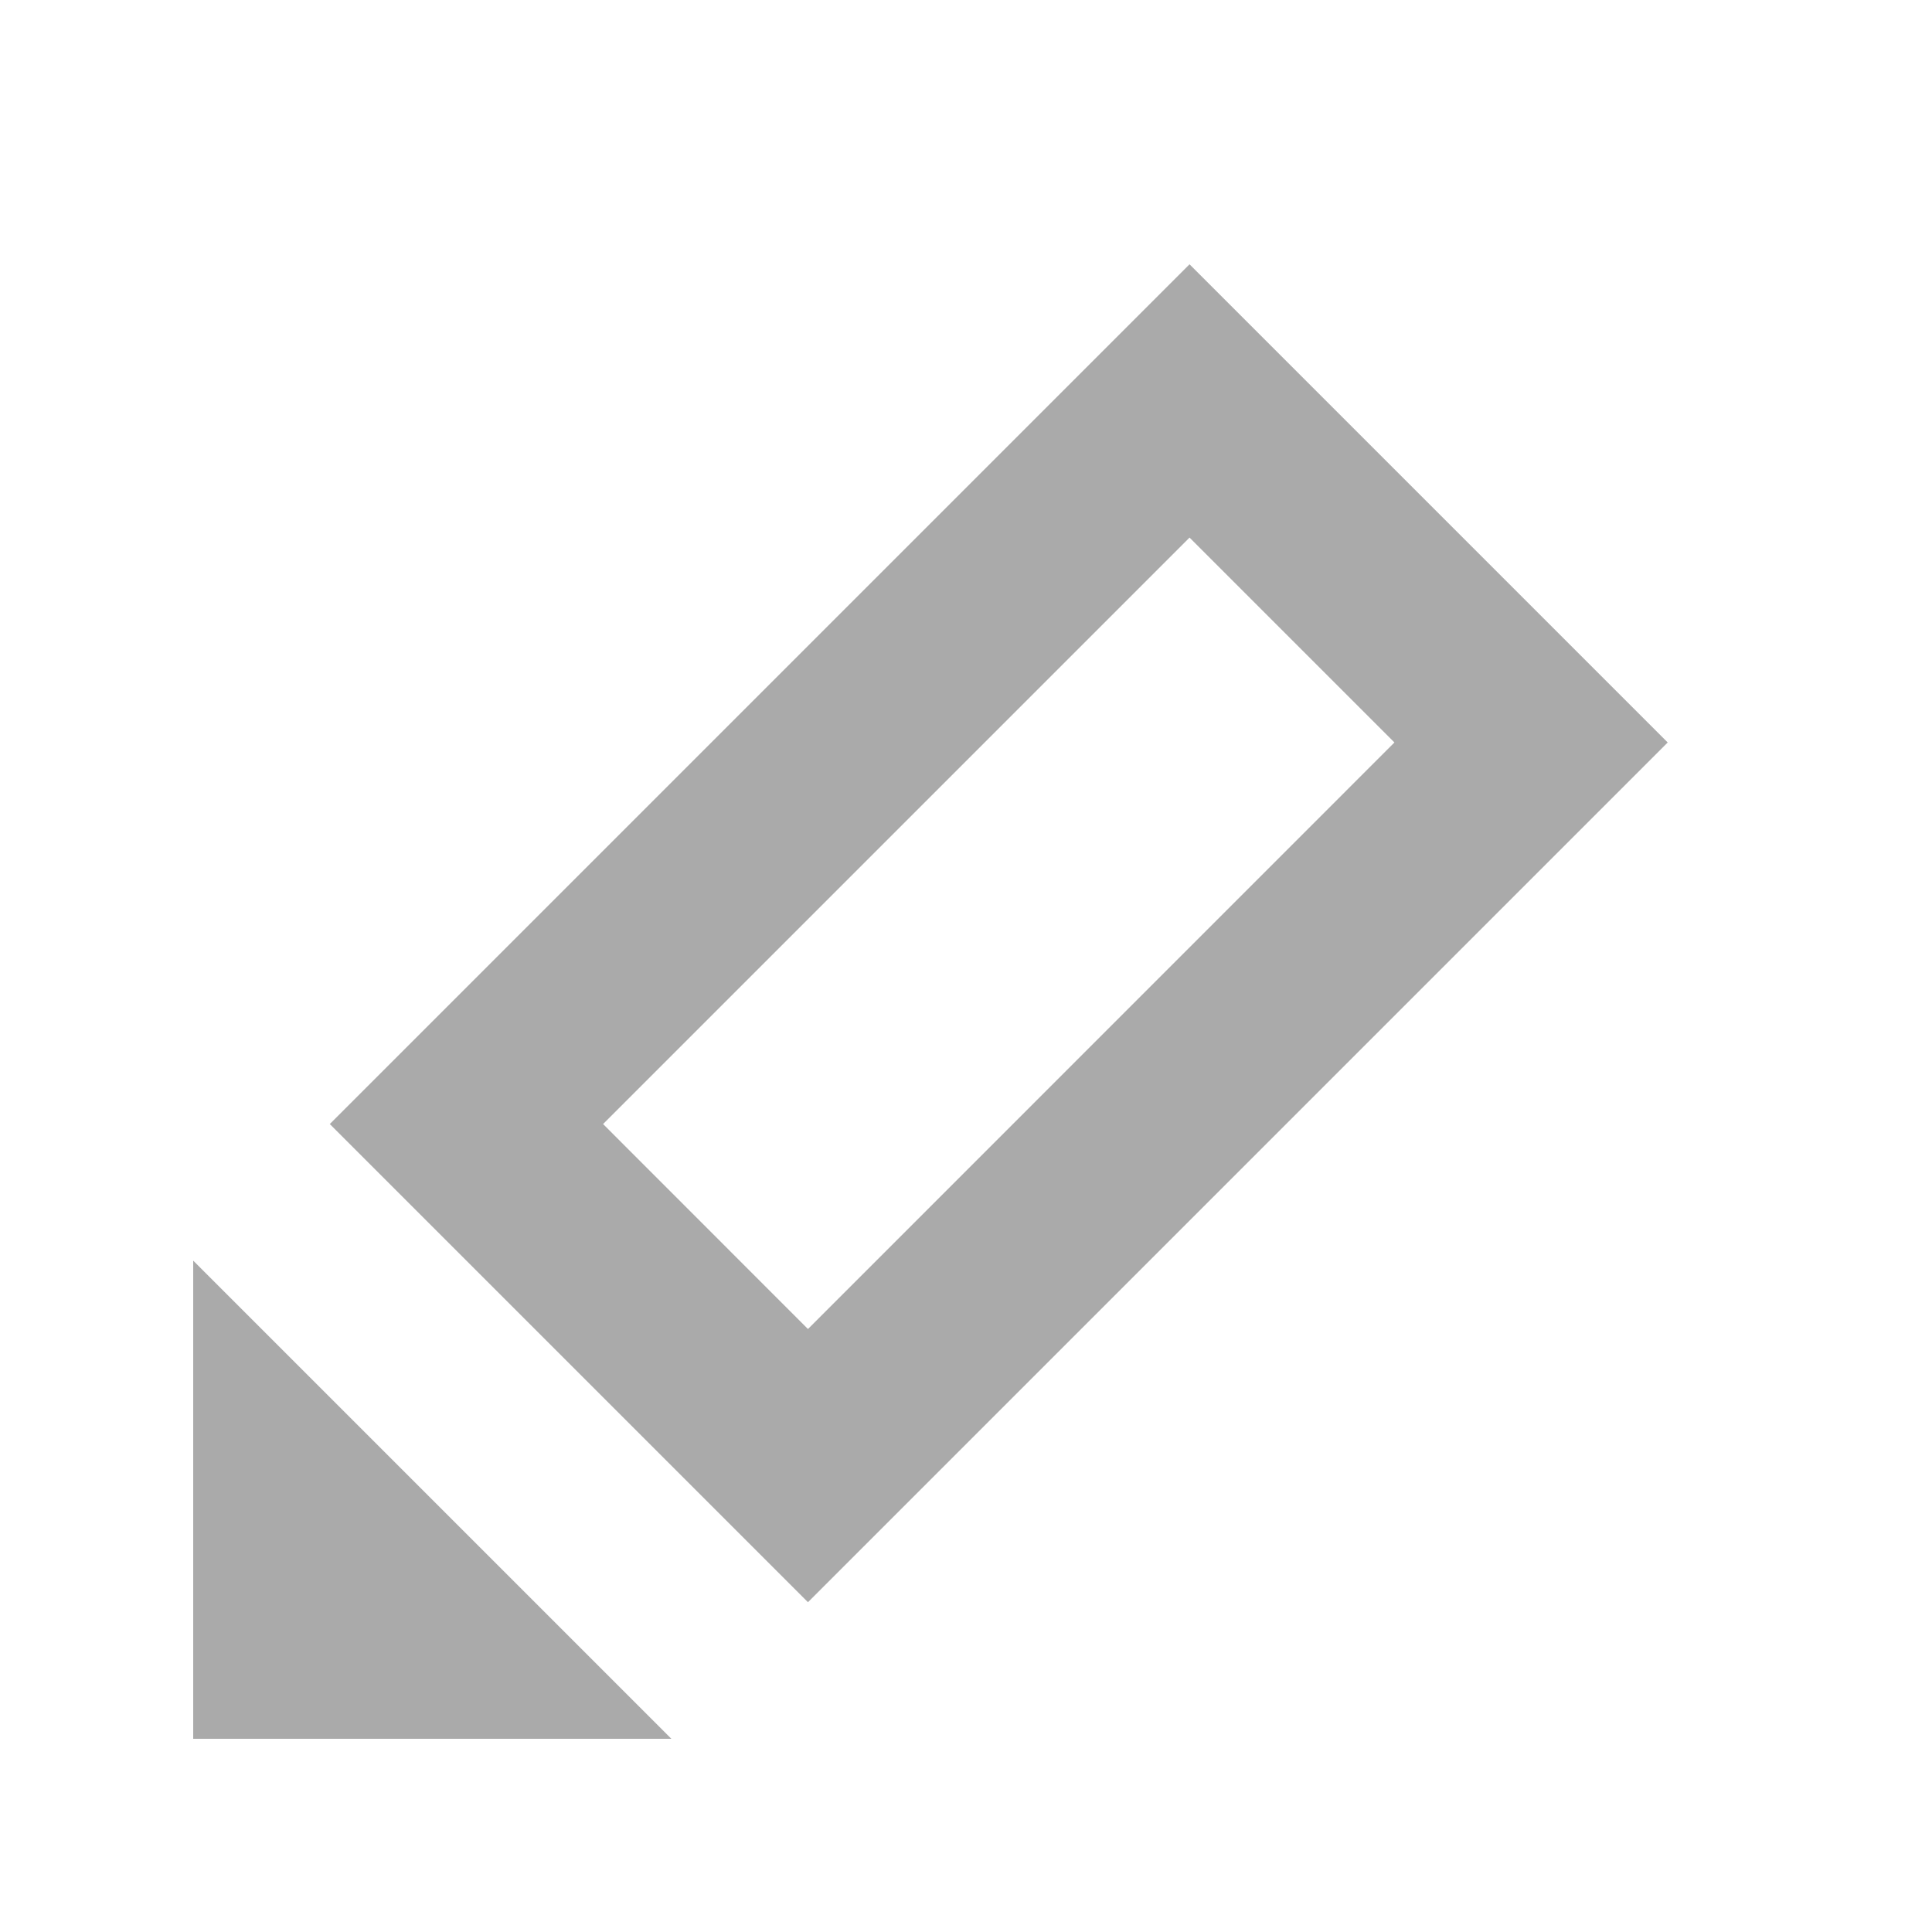
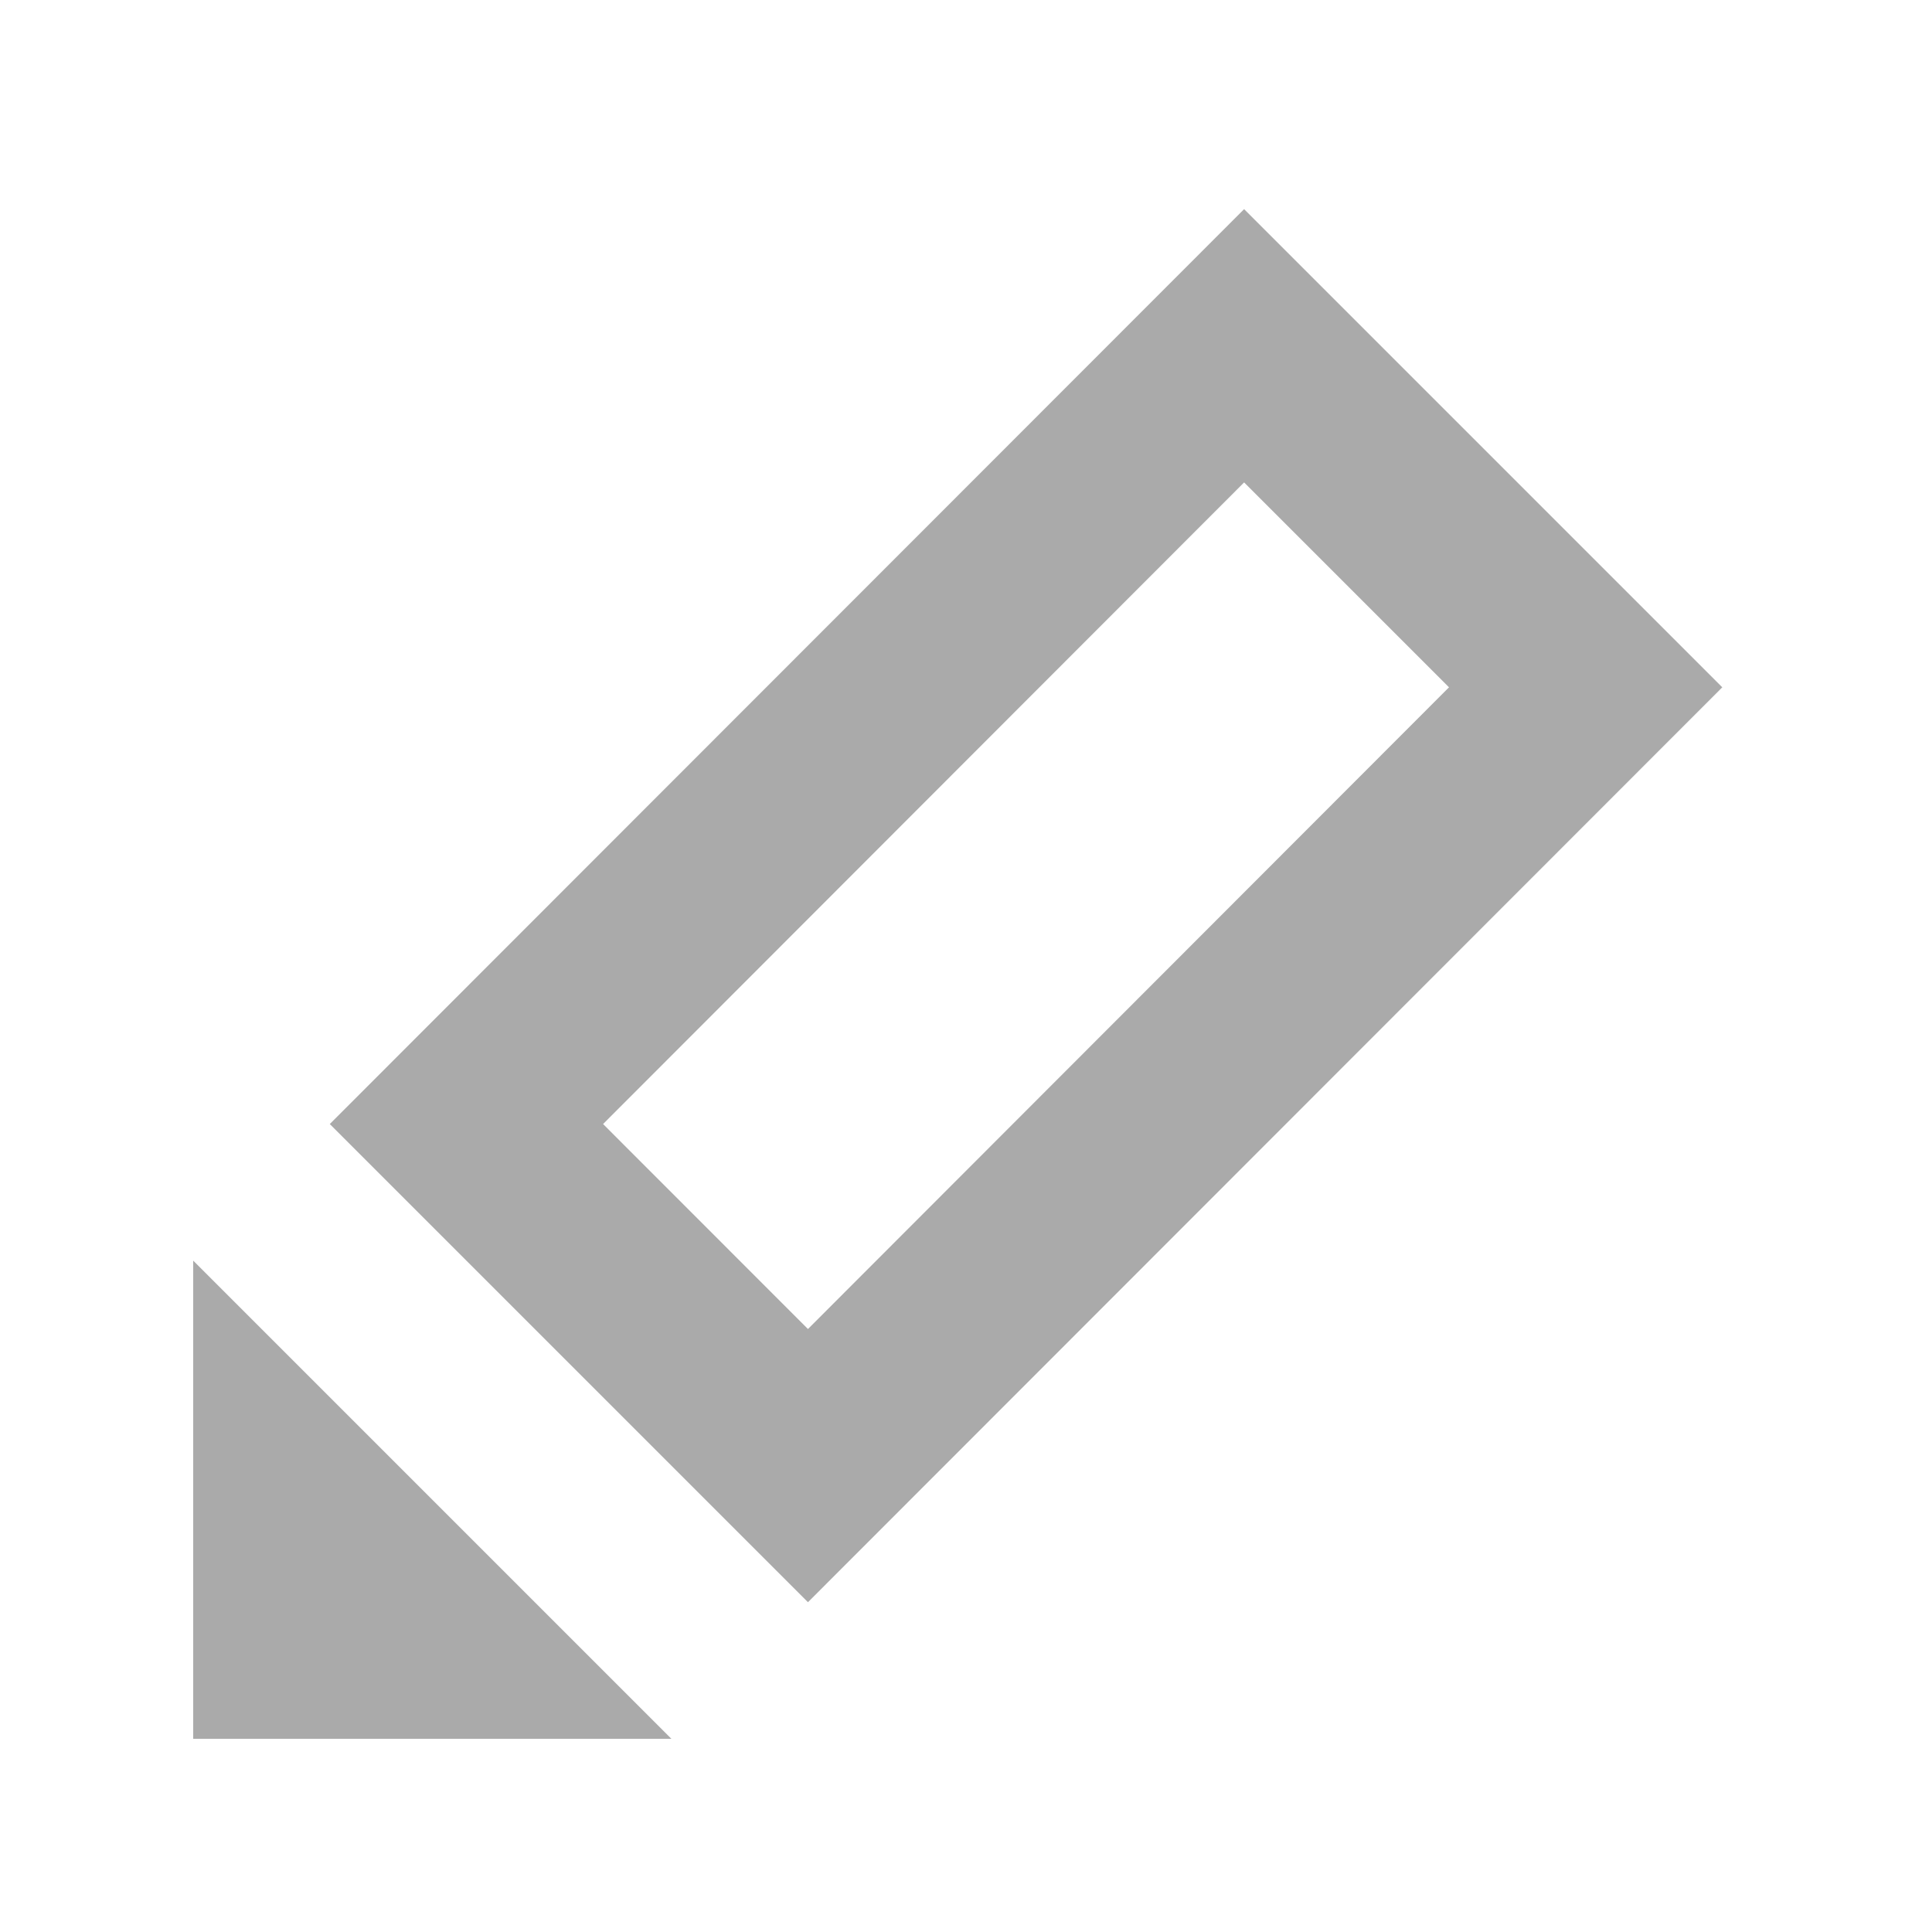
- <svg xmlns="http://www.w3.org/2000/svg" width="20" height="20" viewBox="0 0 20 20">
-   <g fill="#aaa" stroke="none">
-     <path d="M12.314 2.736l-8.9 8.9 4.95 4.95 8.9-8.9zm0 2.829l2.121 2.121-6.071 6.072-2.121-2.122z" />
-     <path d="M6.95 18H2v-4.95z" />
+ <svg xmlns="http://www.w3.org/2000/svg" height="20" width="20">
+   <g fill="#aaa">
+     <path d="M12.879 2.165l-9.465 9.471 4.95 4.95 9.465-9.471zm0 2.829L15 7.115l-6.636 6.643-2.121-2.122zM6.95 18H2v-4.95z" />
  </g>
</svg>
